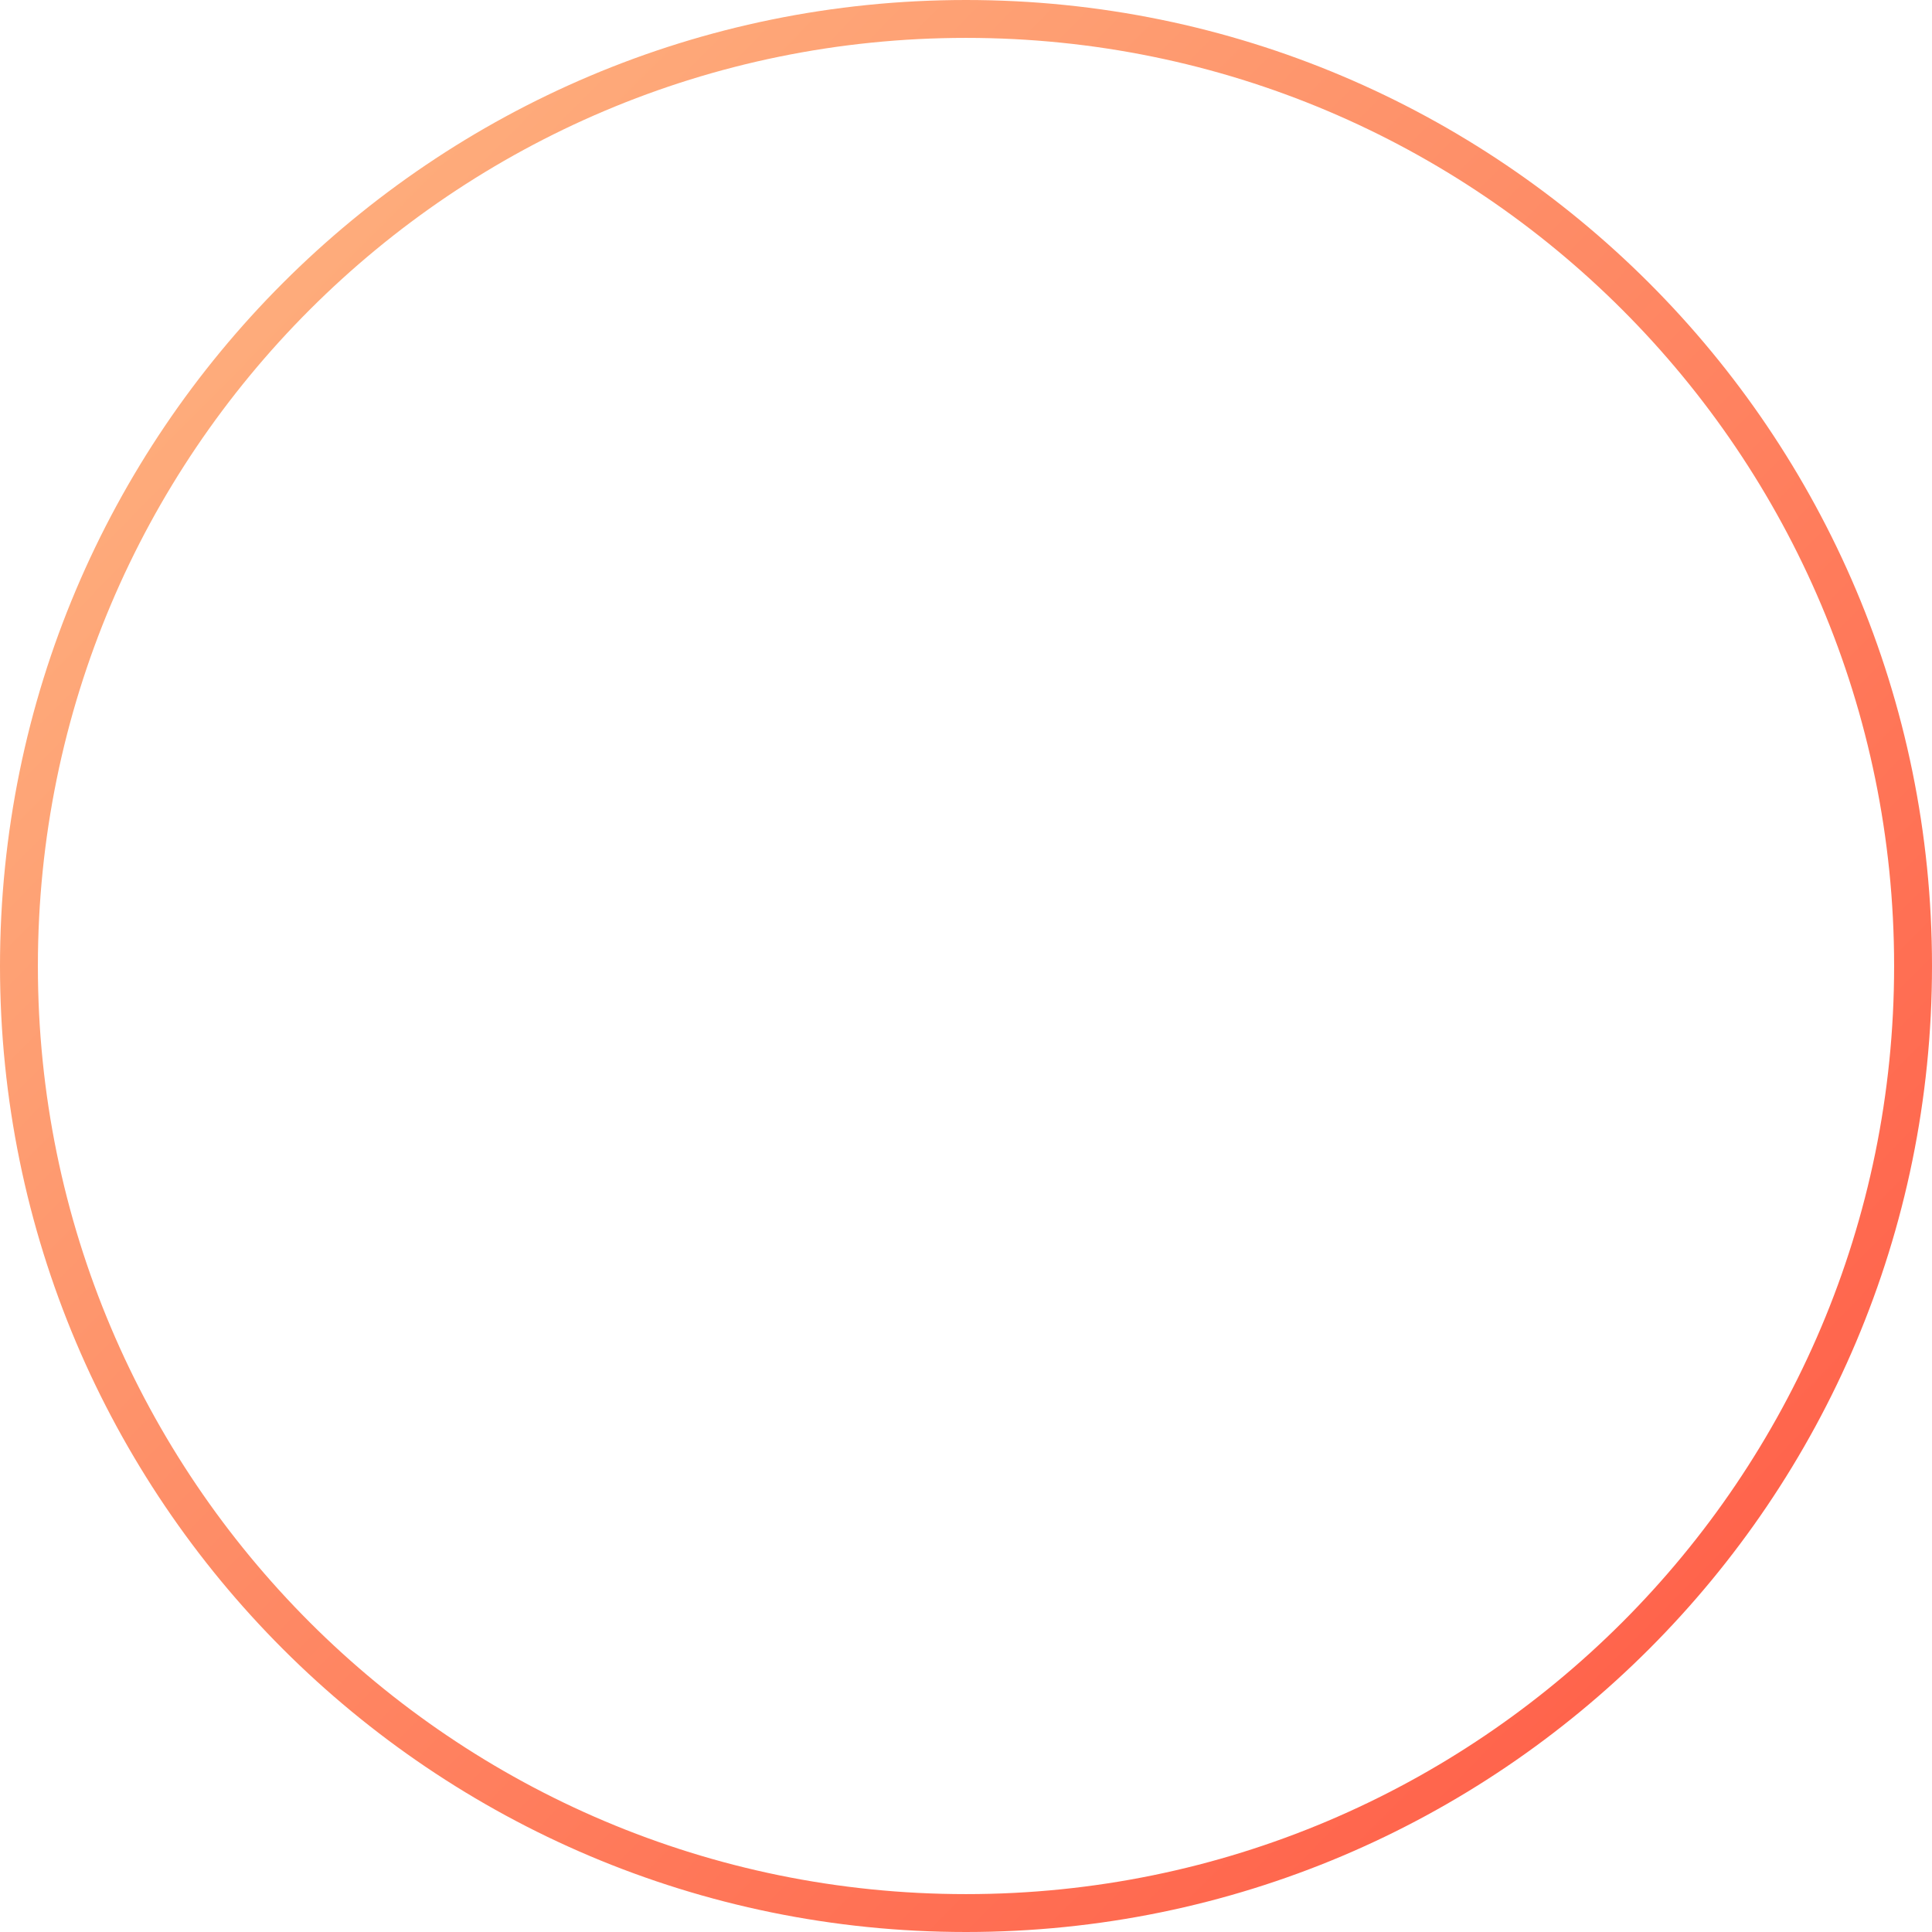
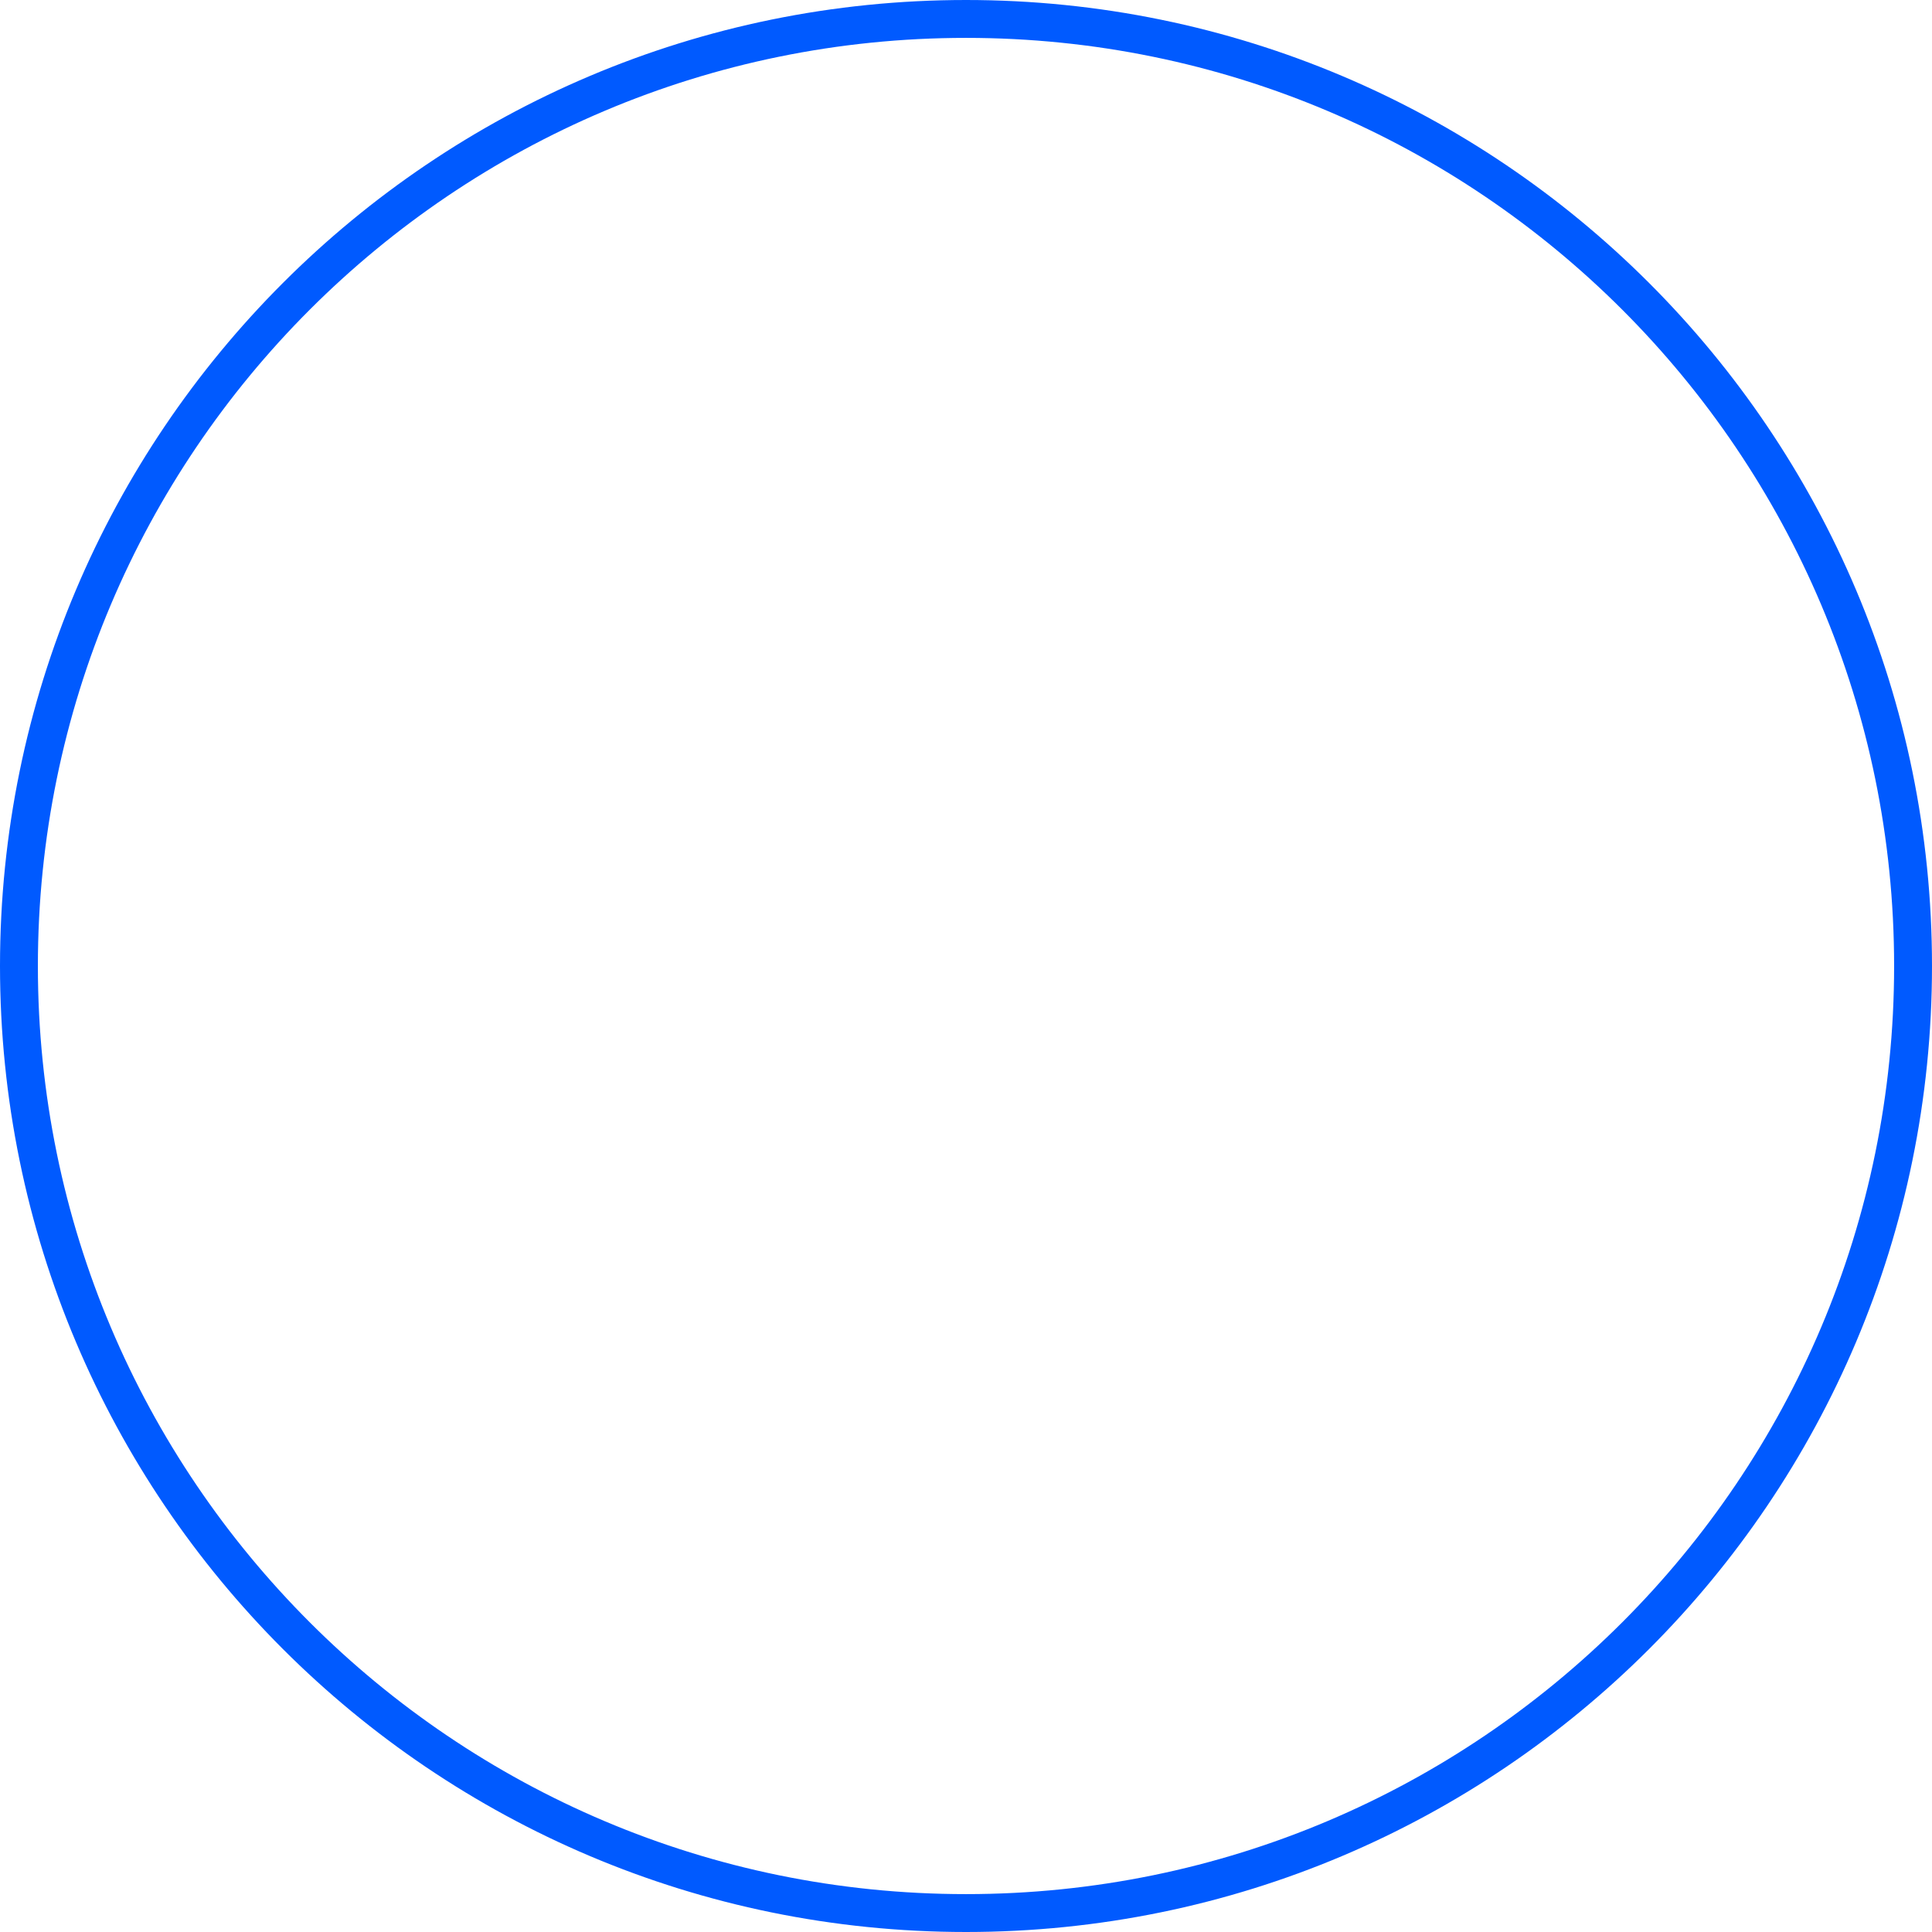
<svg xmlns="http://www.w3.org/2000/svg" width="102px" height="102px" viewBox="0 0 102 102" version="1.1">
  <defs>
    <linearGradient x1="0%" y1="0%" x2="102%" y2="101%" id="linearGradient-1">
-       <stop stop-color="#FEB984" offset="0%" />
-       <stop stop-color="#FF5542" offset="100%" />
+       <stop stop-color="#005aff" offset="0%" />
+       <stop stop-color="#005aff" offset="100%" />
    </linearGradient>
  </defs>
  <g id="Symbols" stroke="none" stroke-width="2" fill="none" fill-rule="evenodd">
    <g id="sprite-work-circle" stroke="url(#linearGradient-1)">
      <circle id="Oval-4-Copy-3" cx="51" cy="51" r="50" />
    </g>
  </g>
</svg>
